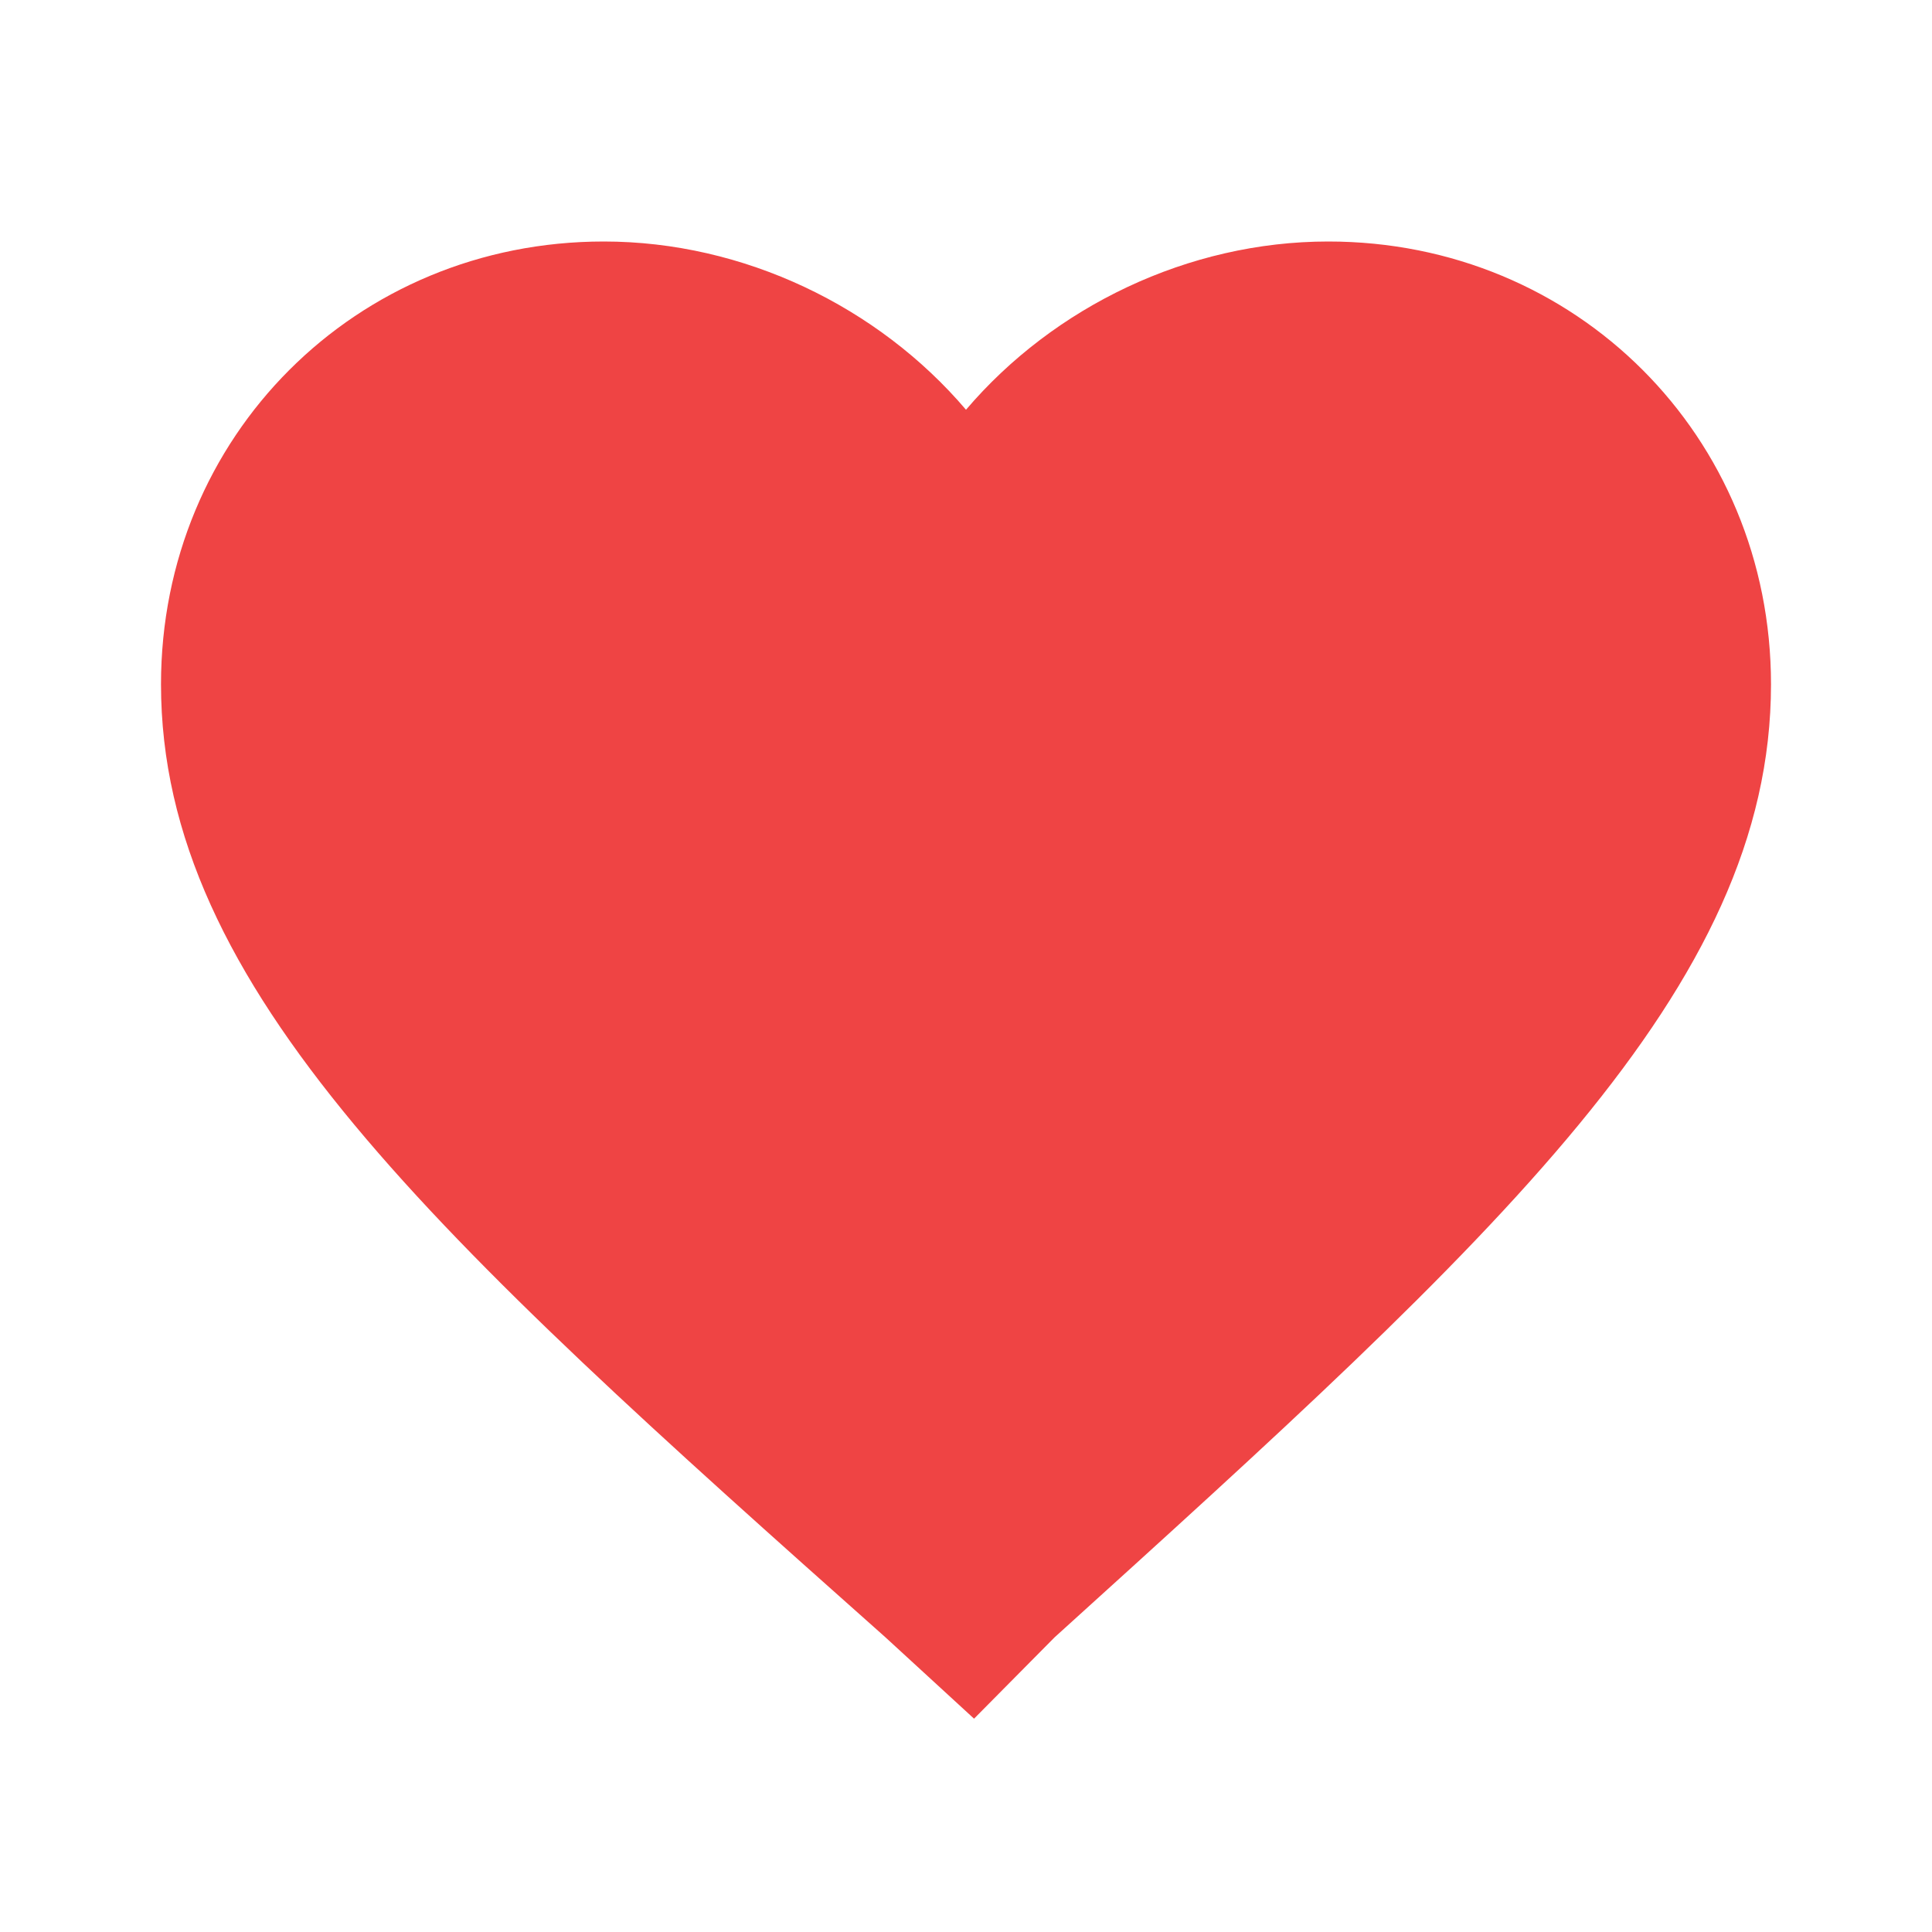
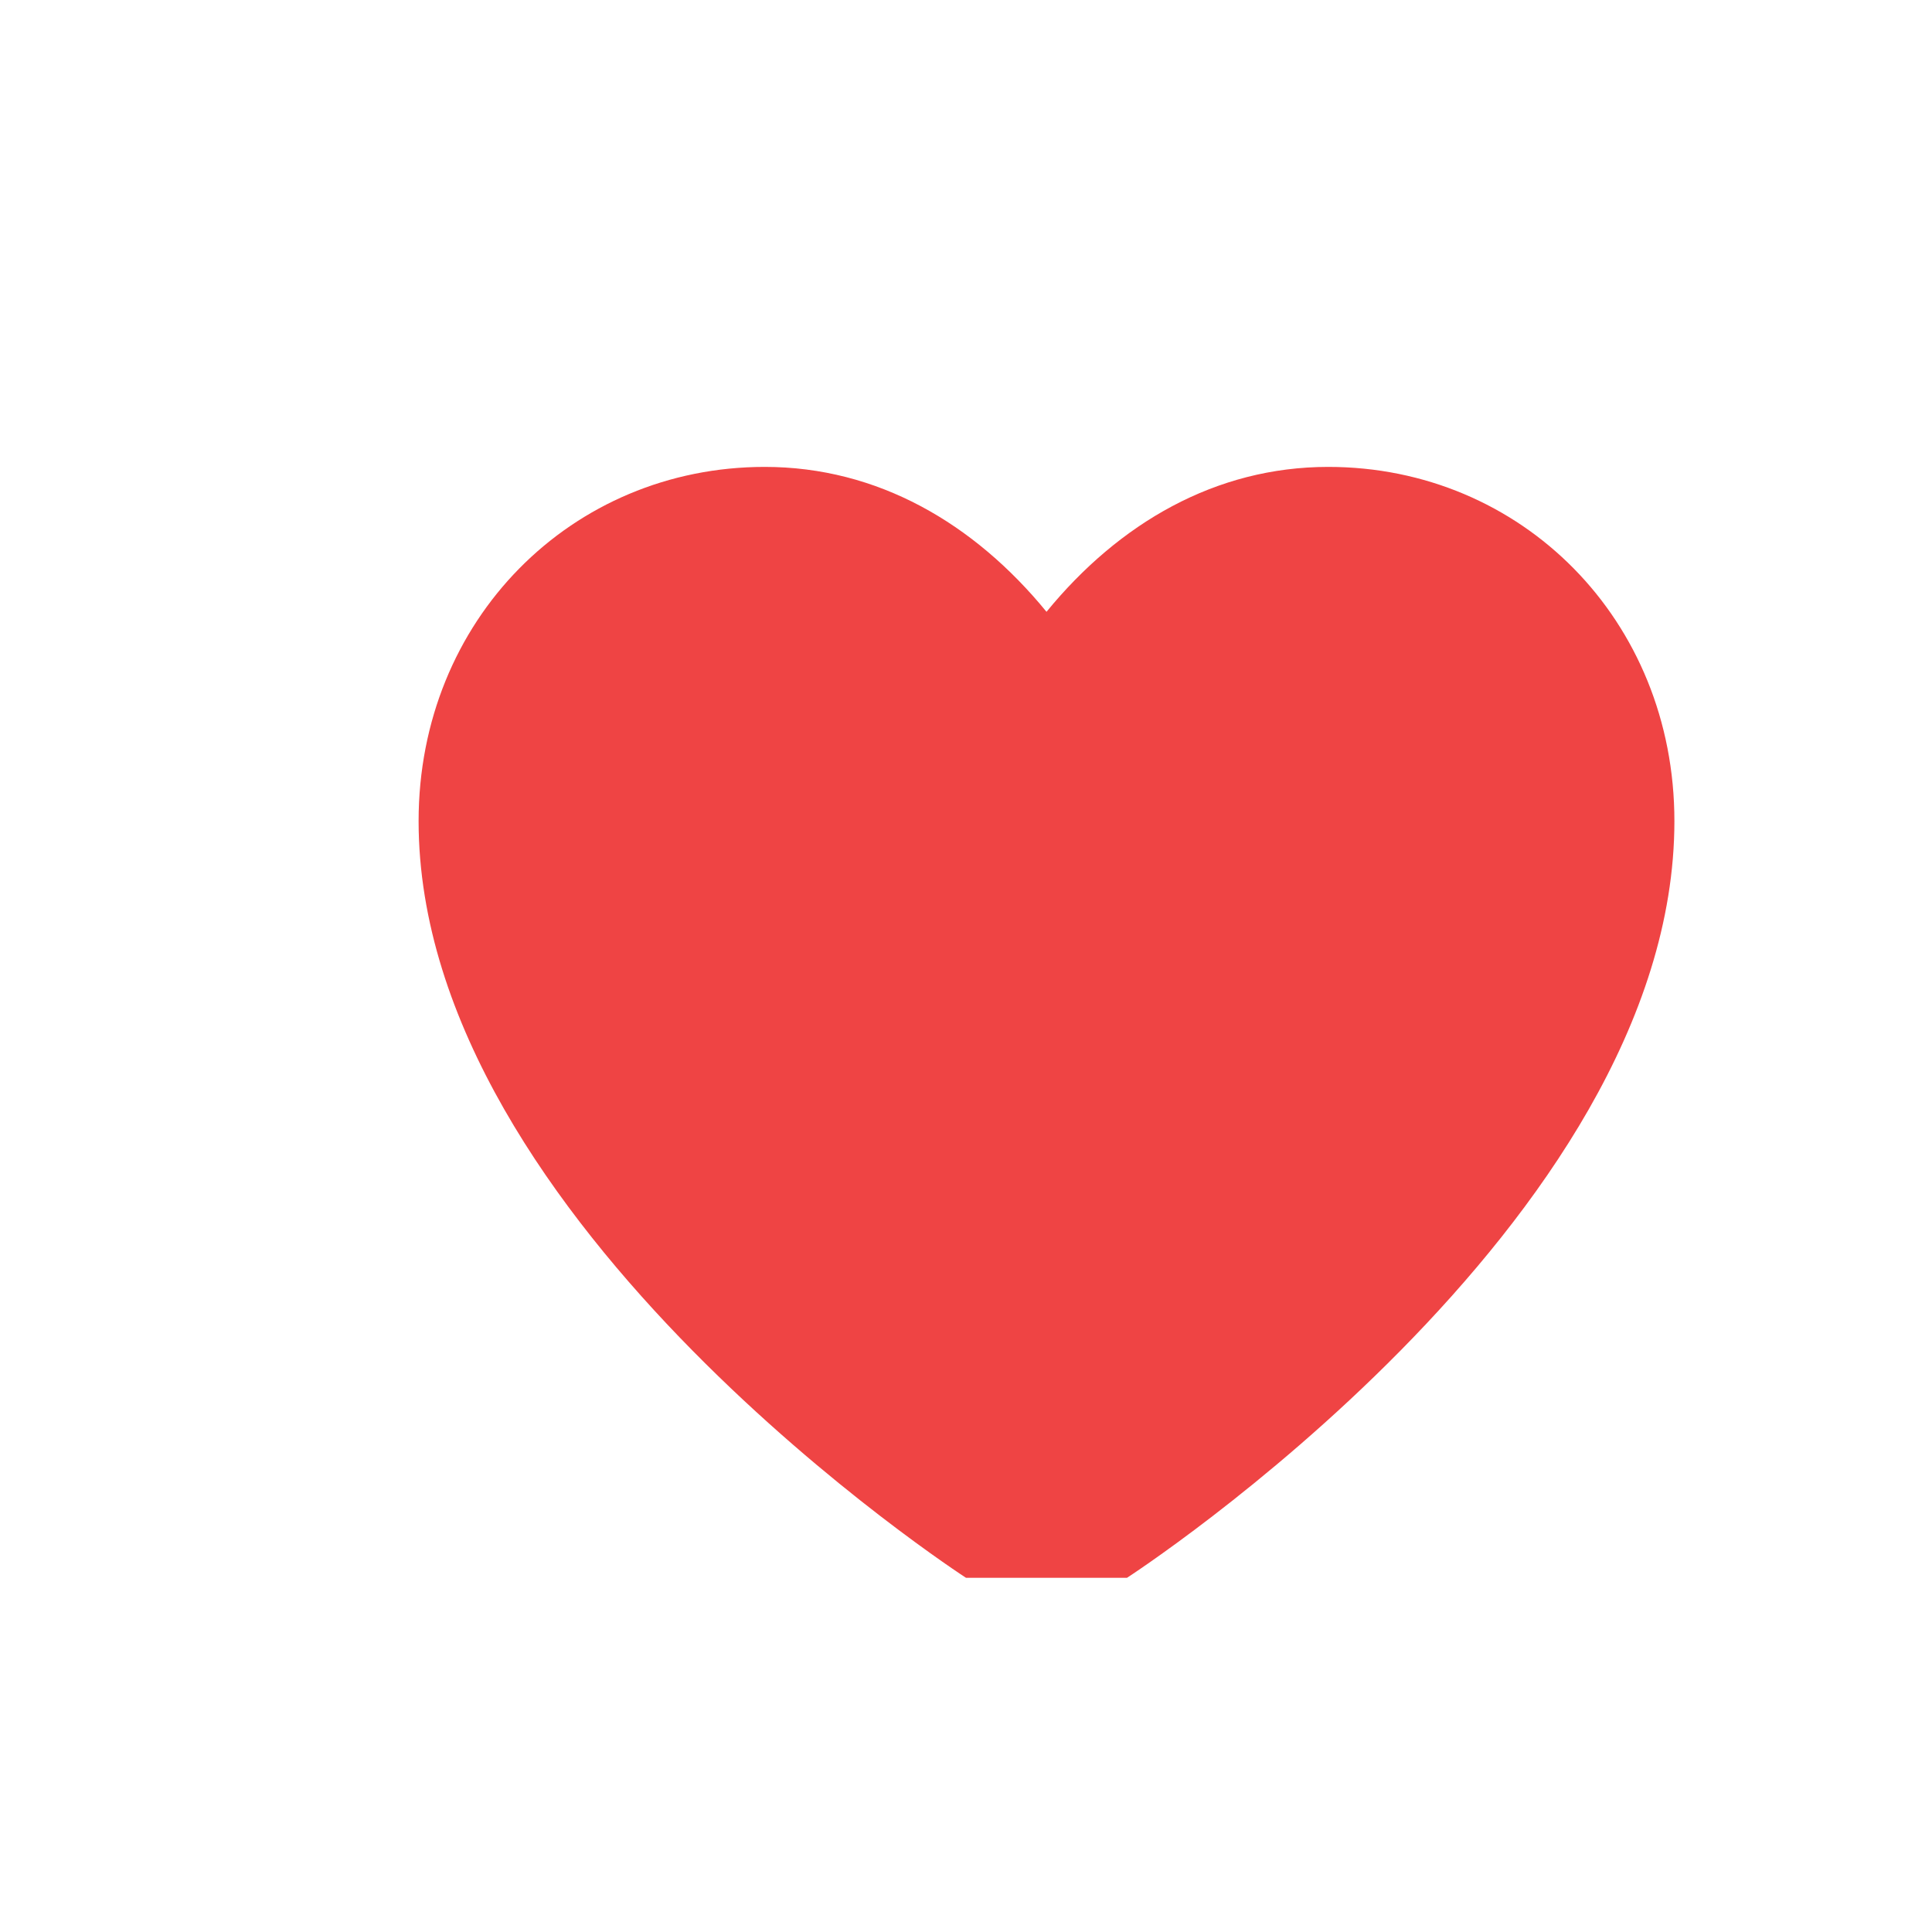
<svg xmlns="http://www.w3.org/2000/svg" viewBox="0 0 24 24" fill="none">
-   <path fill="#EF4444" d="M12.1 21.35l-1.1-1.01C5.4 15.36 2 12.28 2 8.5 2 5.42 4.42 3 7.5 3c1.74 0 3.41.81 4.5 2.09C13.09 3.81 14.76 3 16.5 3 19.58 3 22 5.42 22 8.5c0 3.78-3.4 6.86-8.9 11.84l-1 1.01z" />
+   <path fill="#EF4444" d="M12 19.6S5.2 15.2 5.2 10.2c0-2.5 1.9-4.4 4.3-4.4 1.4 0 2.6.7 3.5 1.8.9-1.1 2.1-1.8 3.5-1.8 2.4 0 4.3 1.9 4.3 4.4 0 5-6.8 9.4-6.8 9.4z" />
</svg>
